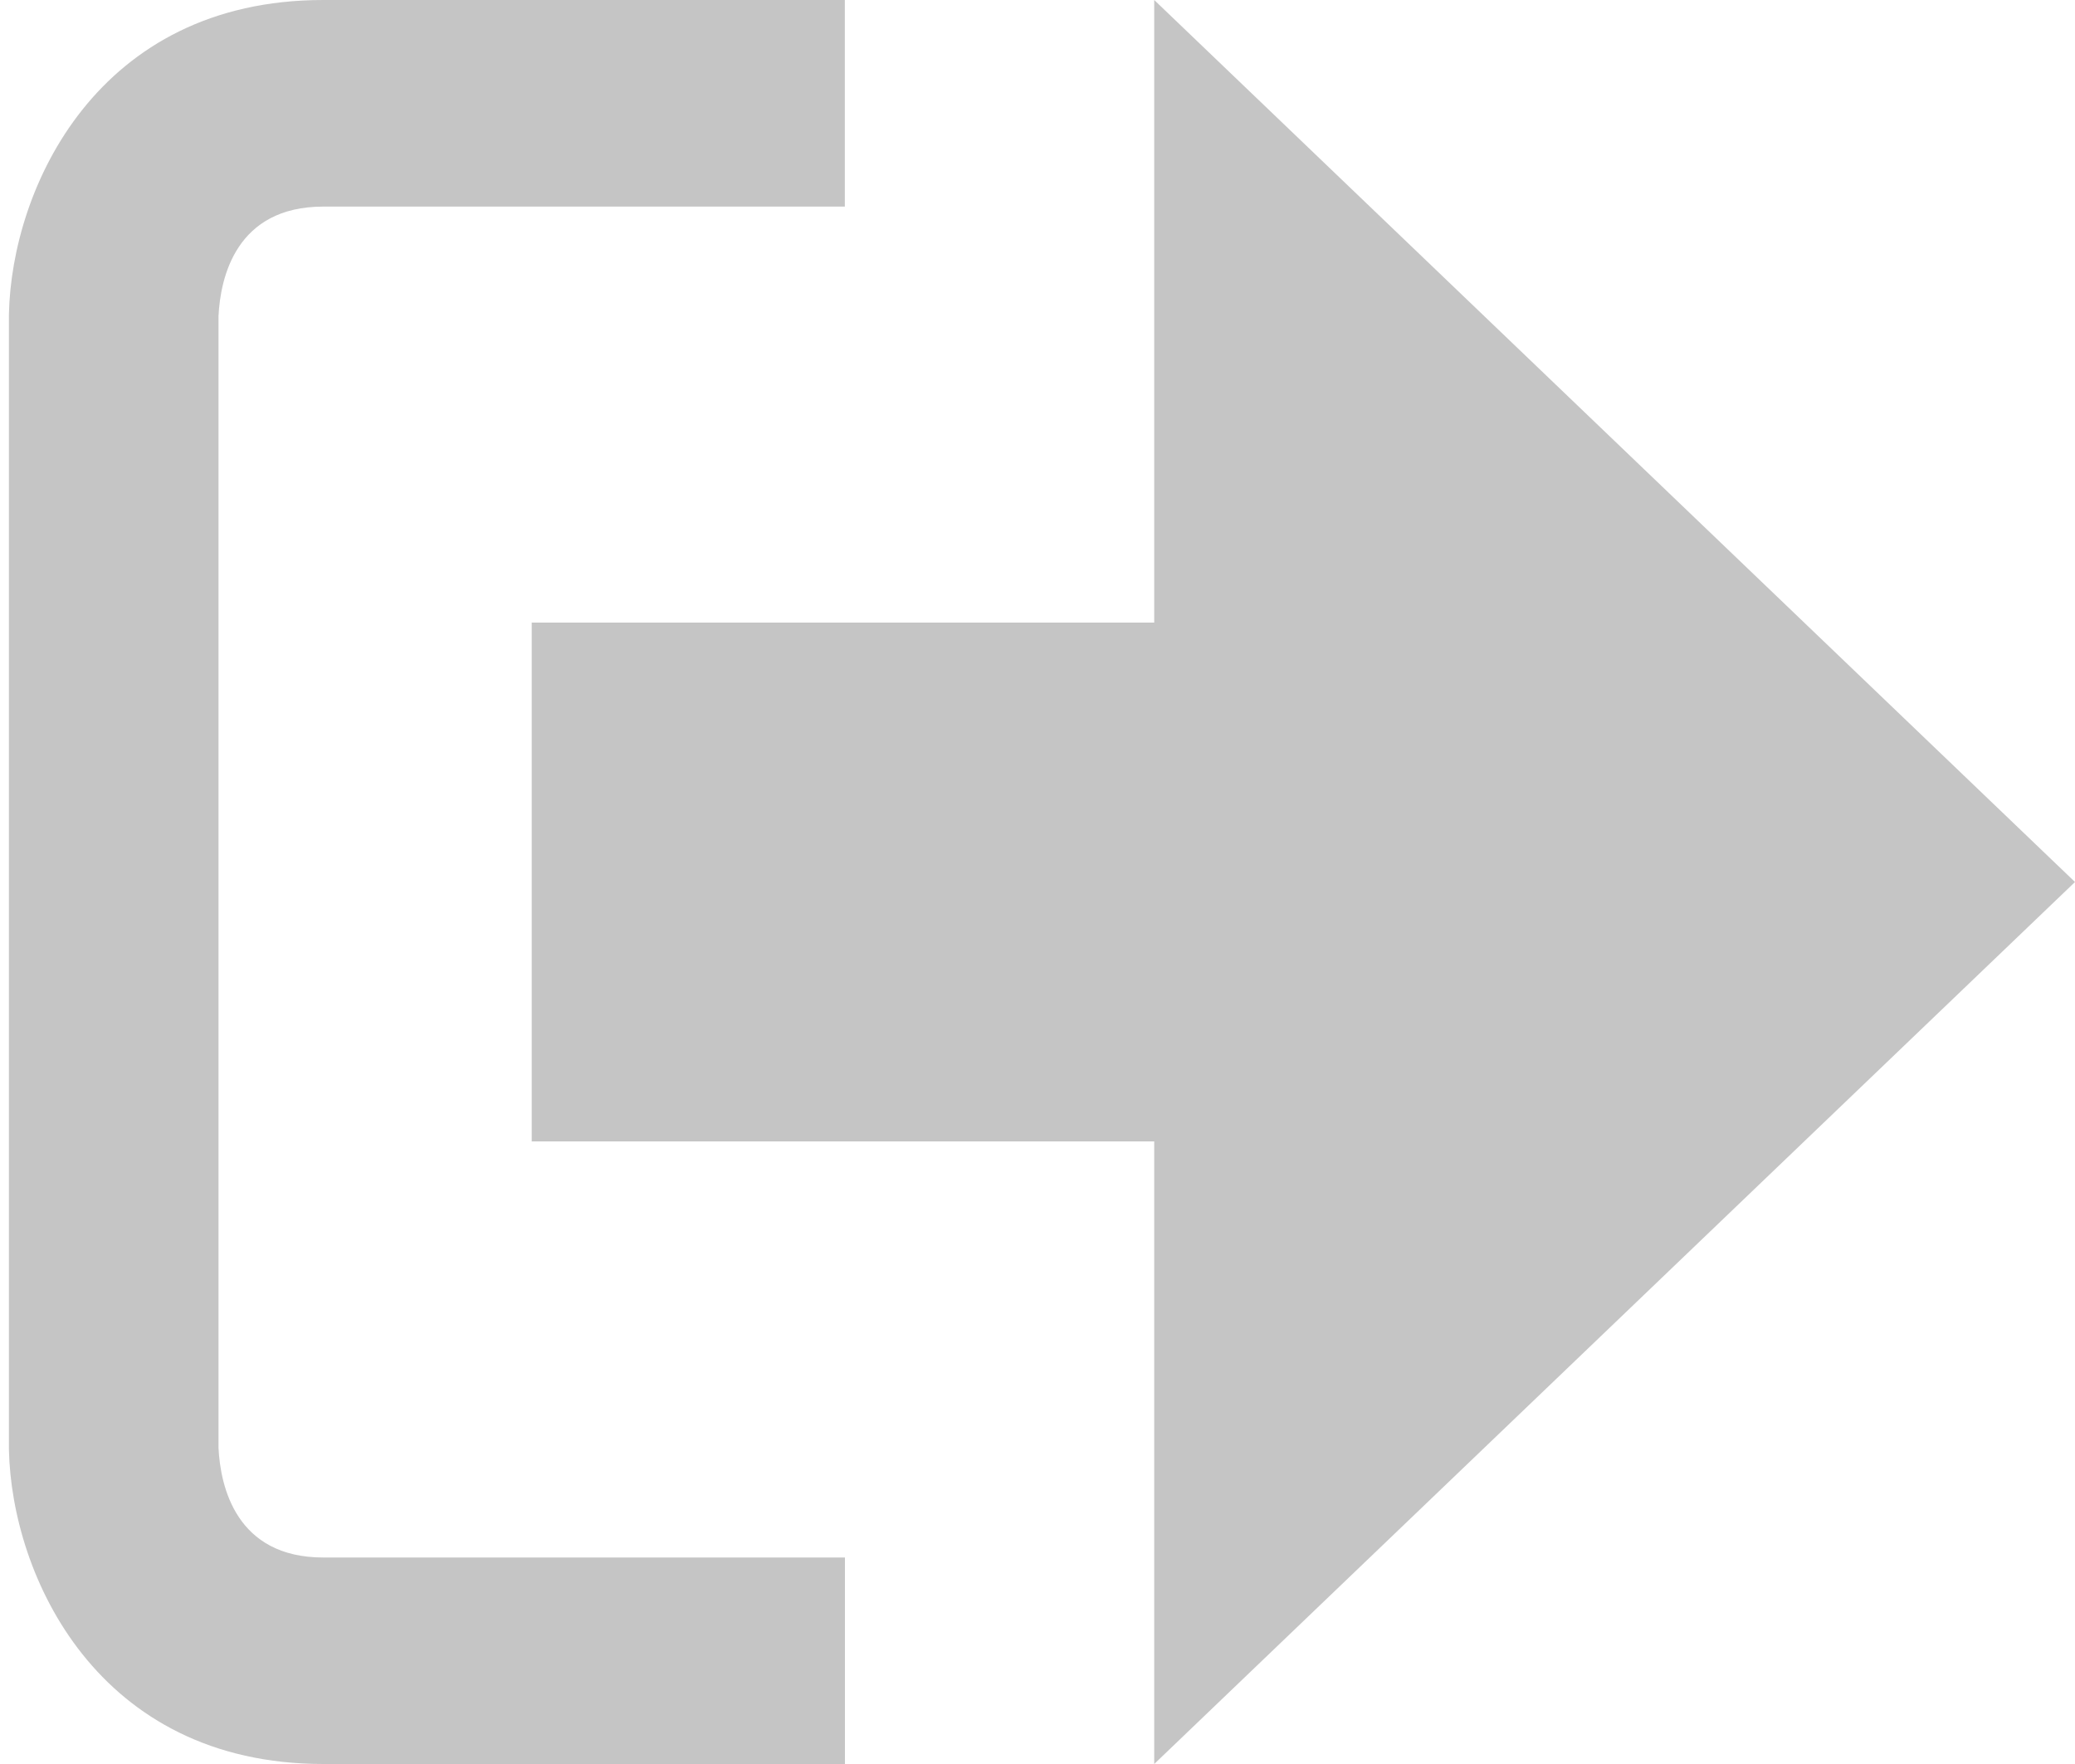
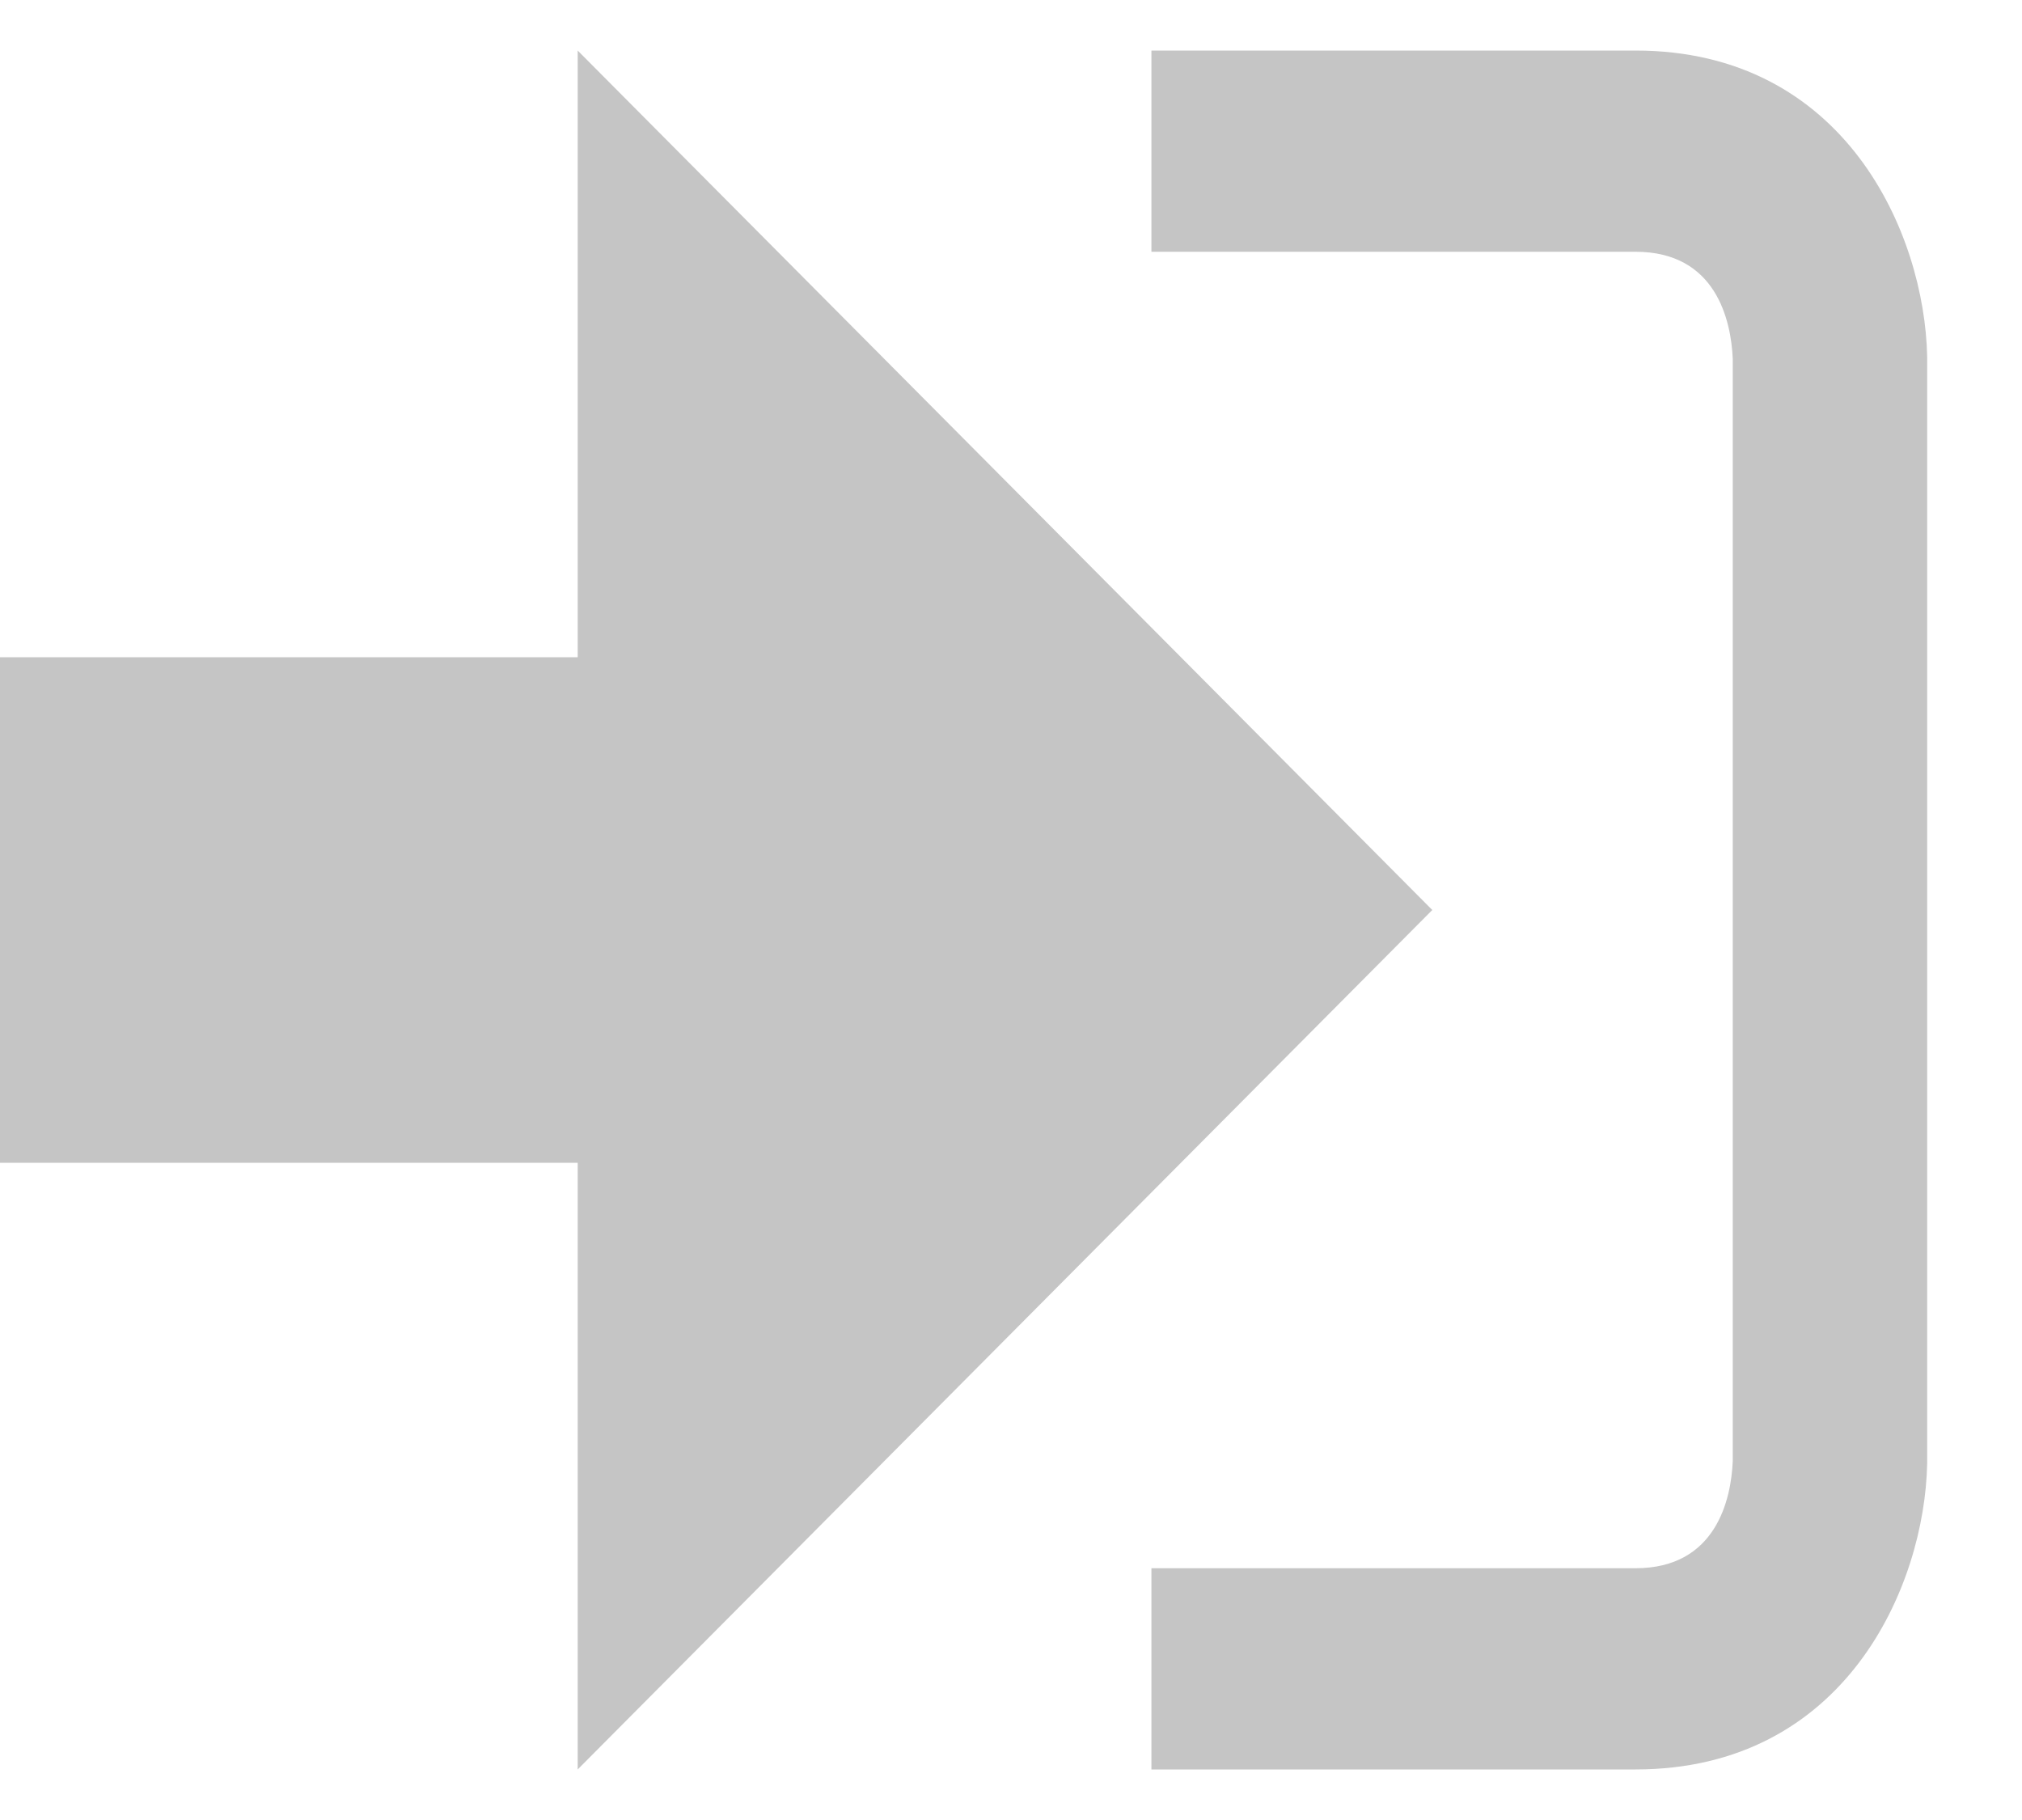
- <svg xmlns="http://www.w3.org/2000/svg" width="20" height="17" fill="none">
-   <path d="M20 8.5L11.125 0v6h-6v5h6v6L20 8.5z" fill="#C5C5C5" />
-   <path d="M2.106 13.952V3.048c.018-.376.17-1.057 1.01-1.057h5.027V0H3.116C.938 0 .112 1.81.086 3.027v10.946C.113 15.189.939 17 3.117 17h5.027v-1.99H3.116c-.84 0-.992-.683-1.01-1.058z" fill="#C5C5C5" />
+ <svg xmlns="http://www.w3.org/2000/svg" width="20" height="18" viewBox="0 0 20 18" fill="none">
+   <path d="M14.167 9L5.714 0.5V6.5H0V11.5H5.714V17.5L14.167 9Z" fill="#C5C5C5" />
+   <path d="M16.177 15.51H11.389V17.5H16.177C18.251 17.5 19.038 15.69 19.062 14.474V3.528C19.038 2.311 18.251 0.5 16.177 0.5H11.389V2.49H16.177C16.976 2.49 17.122 3.171 17.139 3.547V14.451C17.123 14.827 16.976 15.51 16.177 15.51Z" fill="#C5C5C5" />
</svg>
